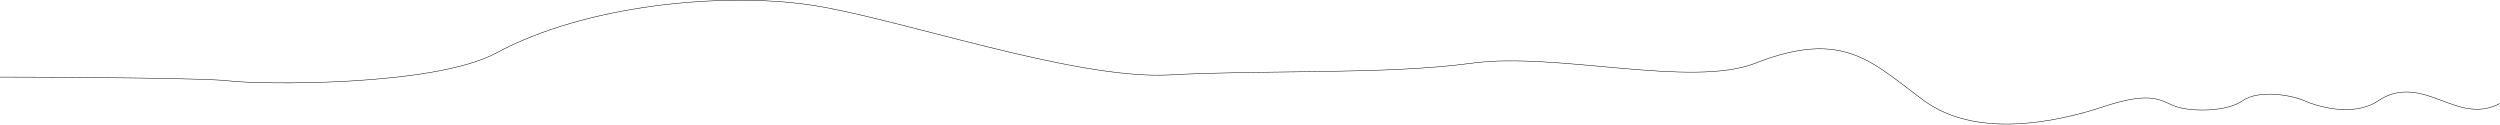
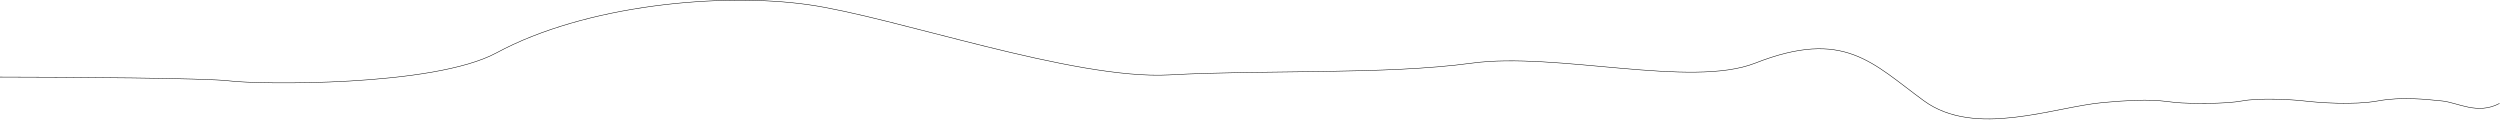
- <svg xmlns="http://www.w3.org/2000/svg" width="5213" height="260" viewBox="0 0 5213 260" fill="none">
-   <path d="M0 160.718C140 160.885 431.7 162.718 478.5 168.718C537 176.218 903.689 181.439 1035.5 110.218C1221.5 9.718 1505 -15.783 1685.5 9.717C1866 35.217 2239 167.218 2439 156.218C2639 145.218 2889.83 156.218 3069.5 131.718C3245.5 107.718 3526.74 184.216 3660.5 131.718C3846.5 58.718 3905.5 132.218 4012.5 210.218C4119.5 288.218 4283 256.718 4387 222.218C4491 187.718 4507 211.718 4537.5 222.218C4568 232.718 4641.5 234.218 4676 210.218C4710.5 186.218 4778.5 198.218 4805.5 210.218C4832.5 222.218 4908 244.718 4959 210.218C5010 175.718 5060 198.218 5093 210.218C5126 222.218 5167 240.218 5213 215.718" stroke="black" />
+ <svg xmlns="http://www.w3.org/2000/svg" width="5214" height="249" viewBox="0 0 5214 249" fill="none">
+   <path d="M0 160.718C140 160.885 431.7 162.718 478.5 168.718C537 176.218 903.689 181.438 1035.5 110.218C1221.5 9.718 1505 -15.783 1685.5 9.717C1866 35.217 2239 167.218 2439 156.218C2639 145.218 2889.83 156.218 3069.5 131.718C3245.5 107.718 3526.74 184.216 3660.5 131.718C3846.5 58.718 3905.5 132.218 4012.5 210.218C4119.5 288.218 4283 223.052 4387 213.769C4491 204.486 4507 210.944 4537.5 213.769C4568 216.594 4641.5 216.998 4676 210.54C4710.5 204.083 4778.5 207.312 4805.5 210.54C4832.5 213.769 4908 219.823 4959 210.54C5010 201.258 5060 207.312 5093 210.54C5126 213.769 5167 240.218 5213 215.718" stroke="black" />
</svg>
